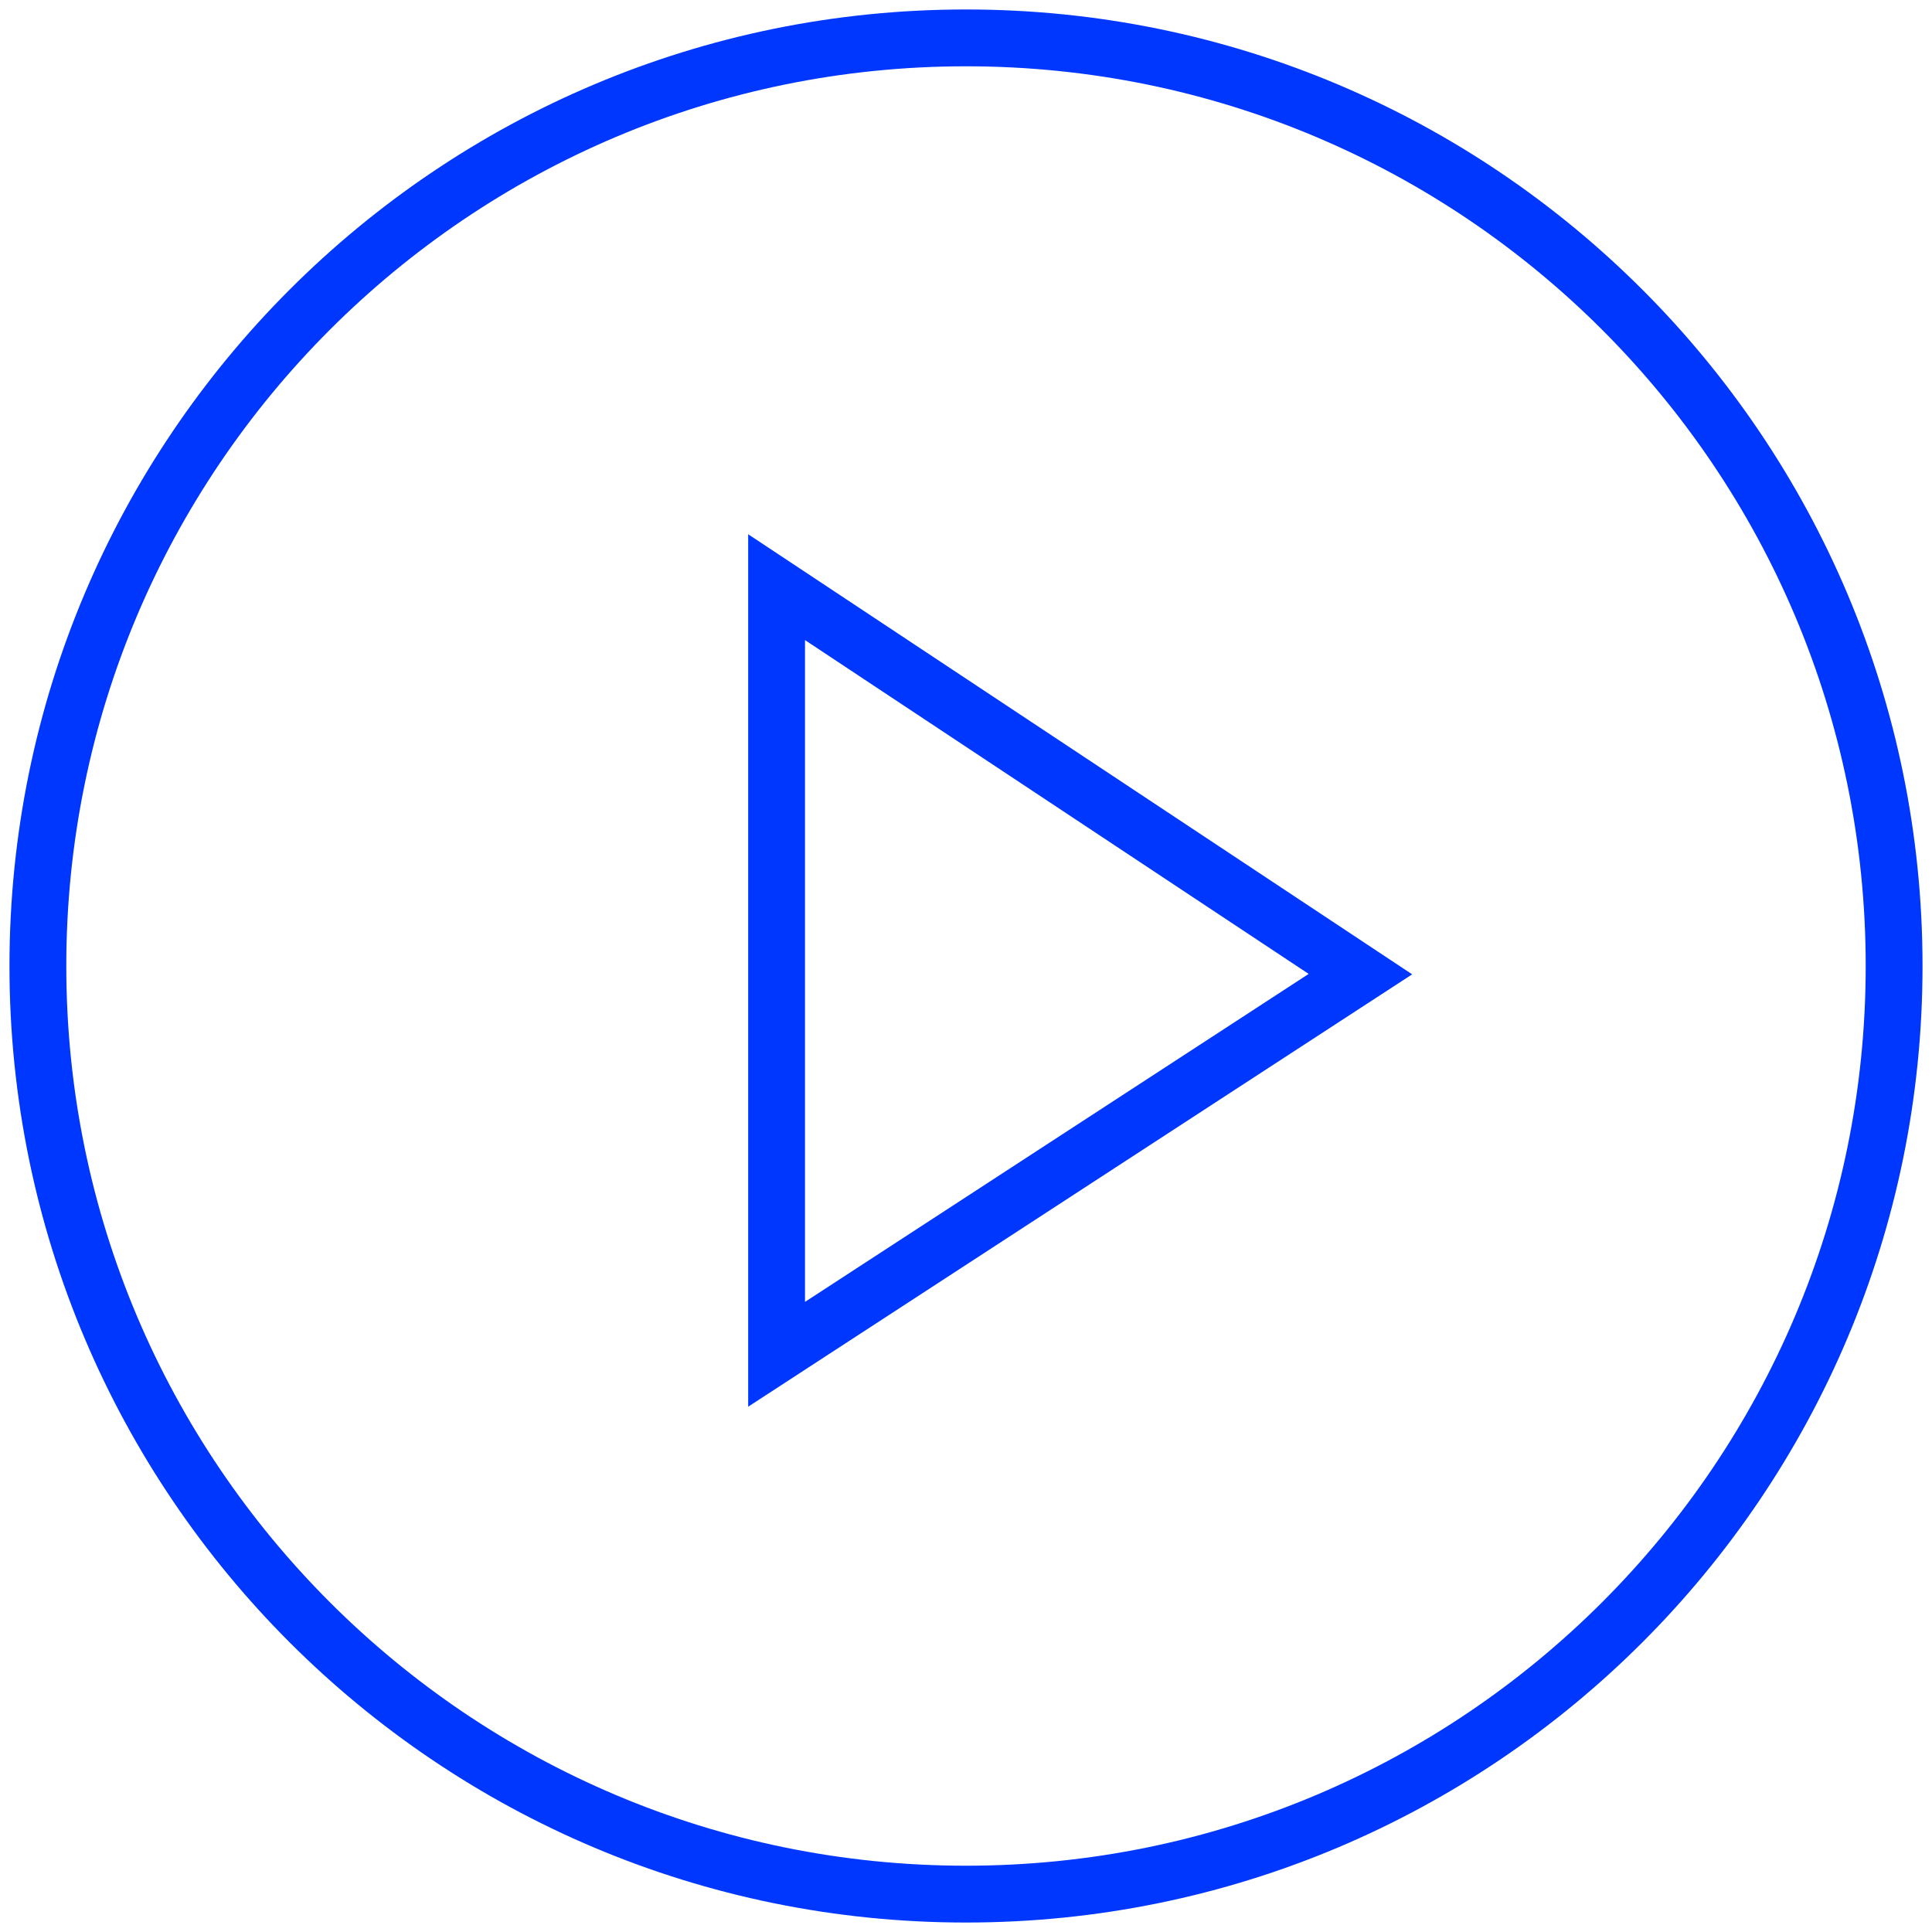
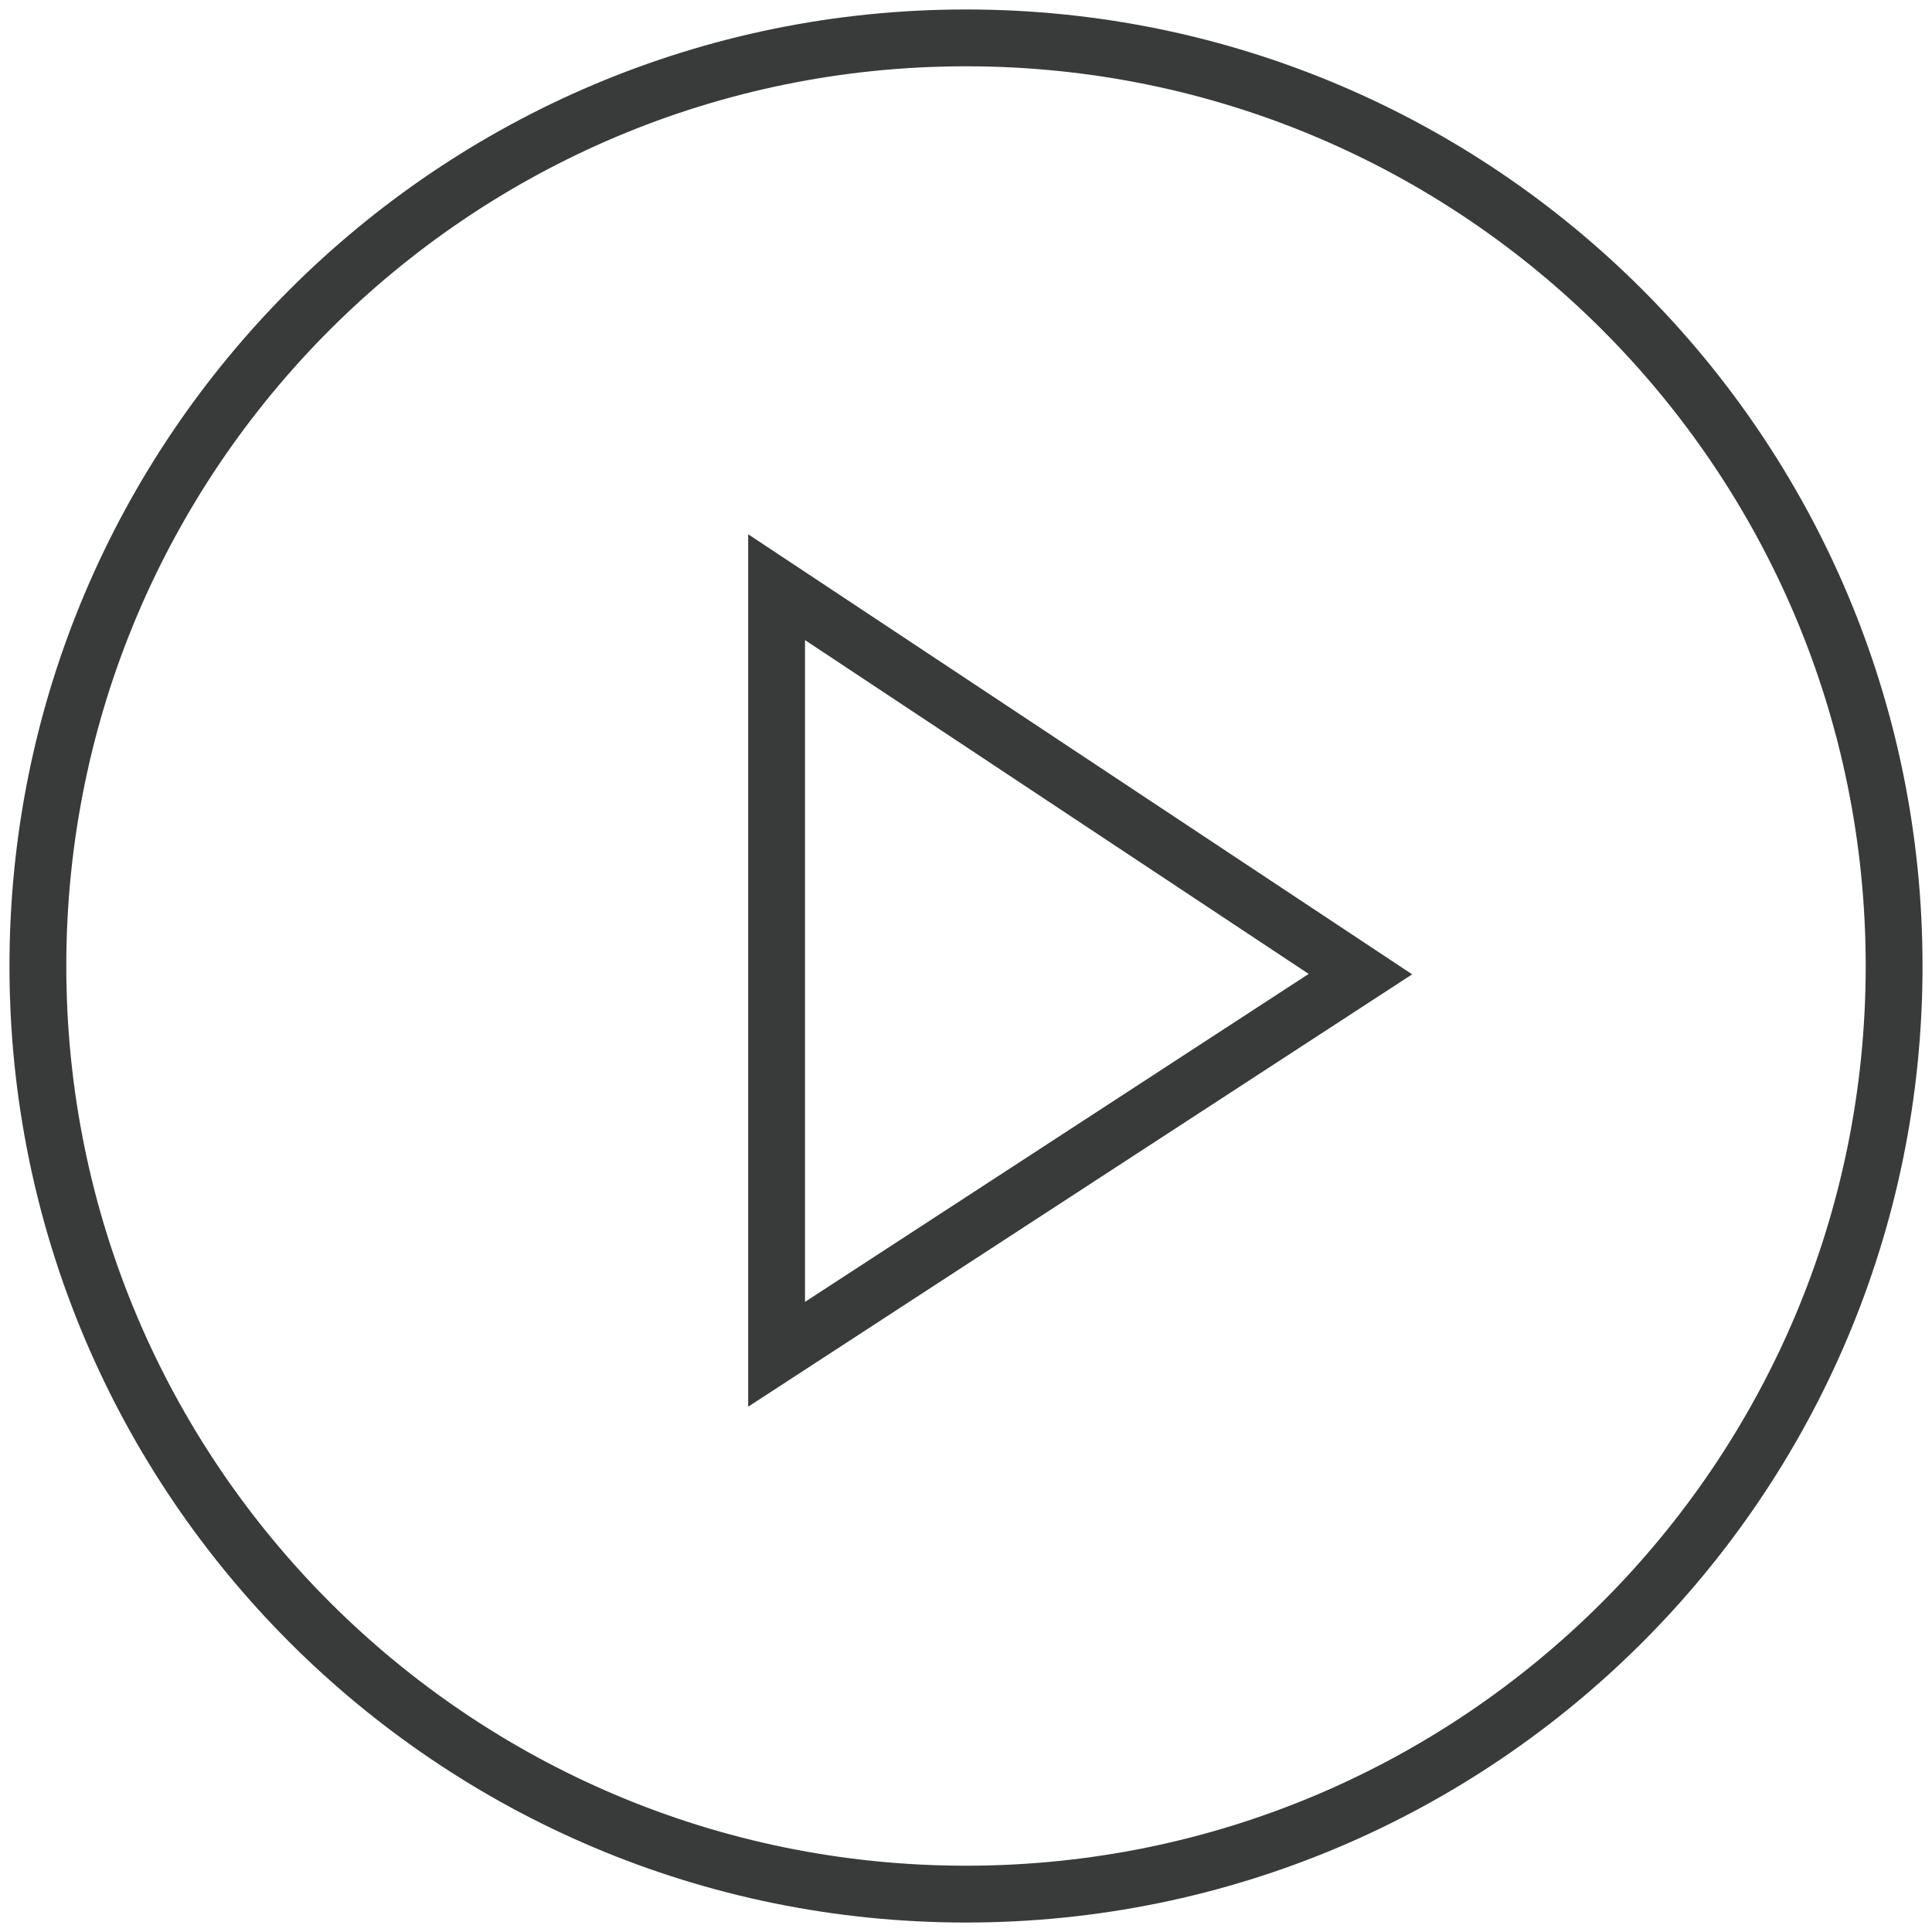
<svg xmlns="http://www.w3.org/2000/svg" width="102px" height="102px" viewBox="0 0 102 102" version="1.1">
  <g id="Page-1" stroke="none" stroke-width="1" fill="none" fill-rule="evenodd">
-     <g id="Mobile" transform="translate(-27, -60)" stroke="#0037FF" stroke-width="3">
+     <g id="Mobile" transform="translate(-27, -60)" stroke="#383B3A" stroke-width="3">
      <g id="&gt;" transform="translate(29, 62)">
        <circle id="Oval" cx="49" cy="49" r="49" />
        <polygon id="Path-7-Copy" points="39 29 69.823 49.429 39 69.5" />
      </g>
    </g>
  </g>
</svg>
